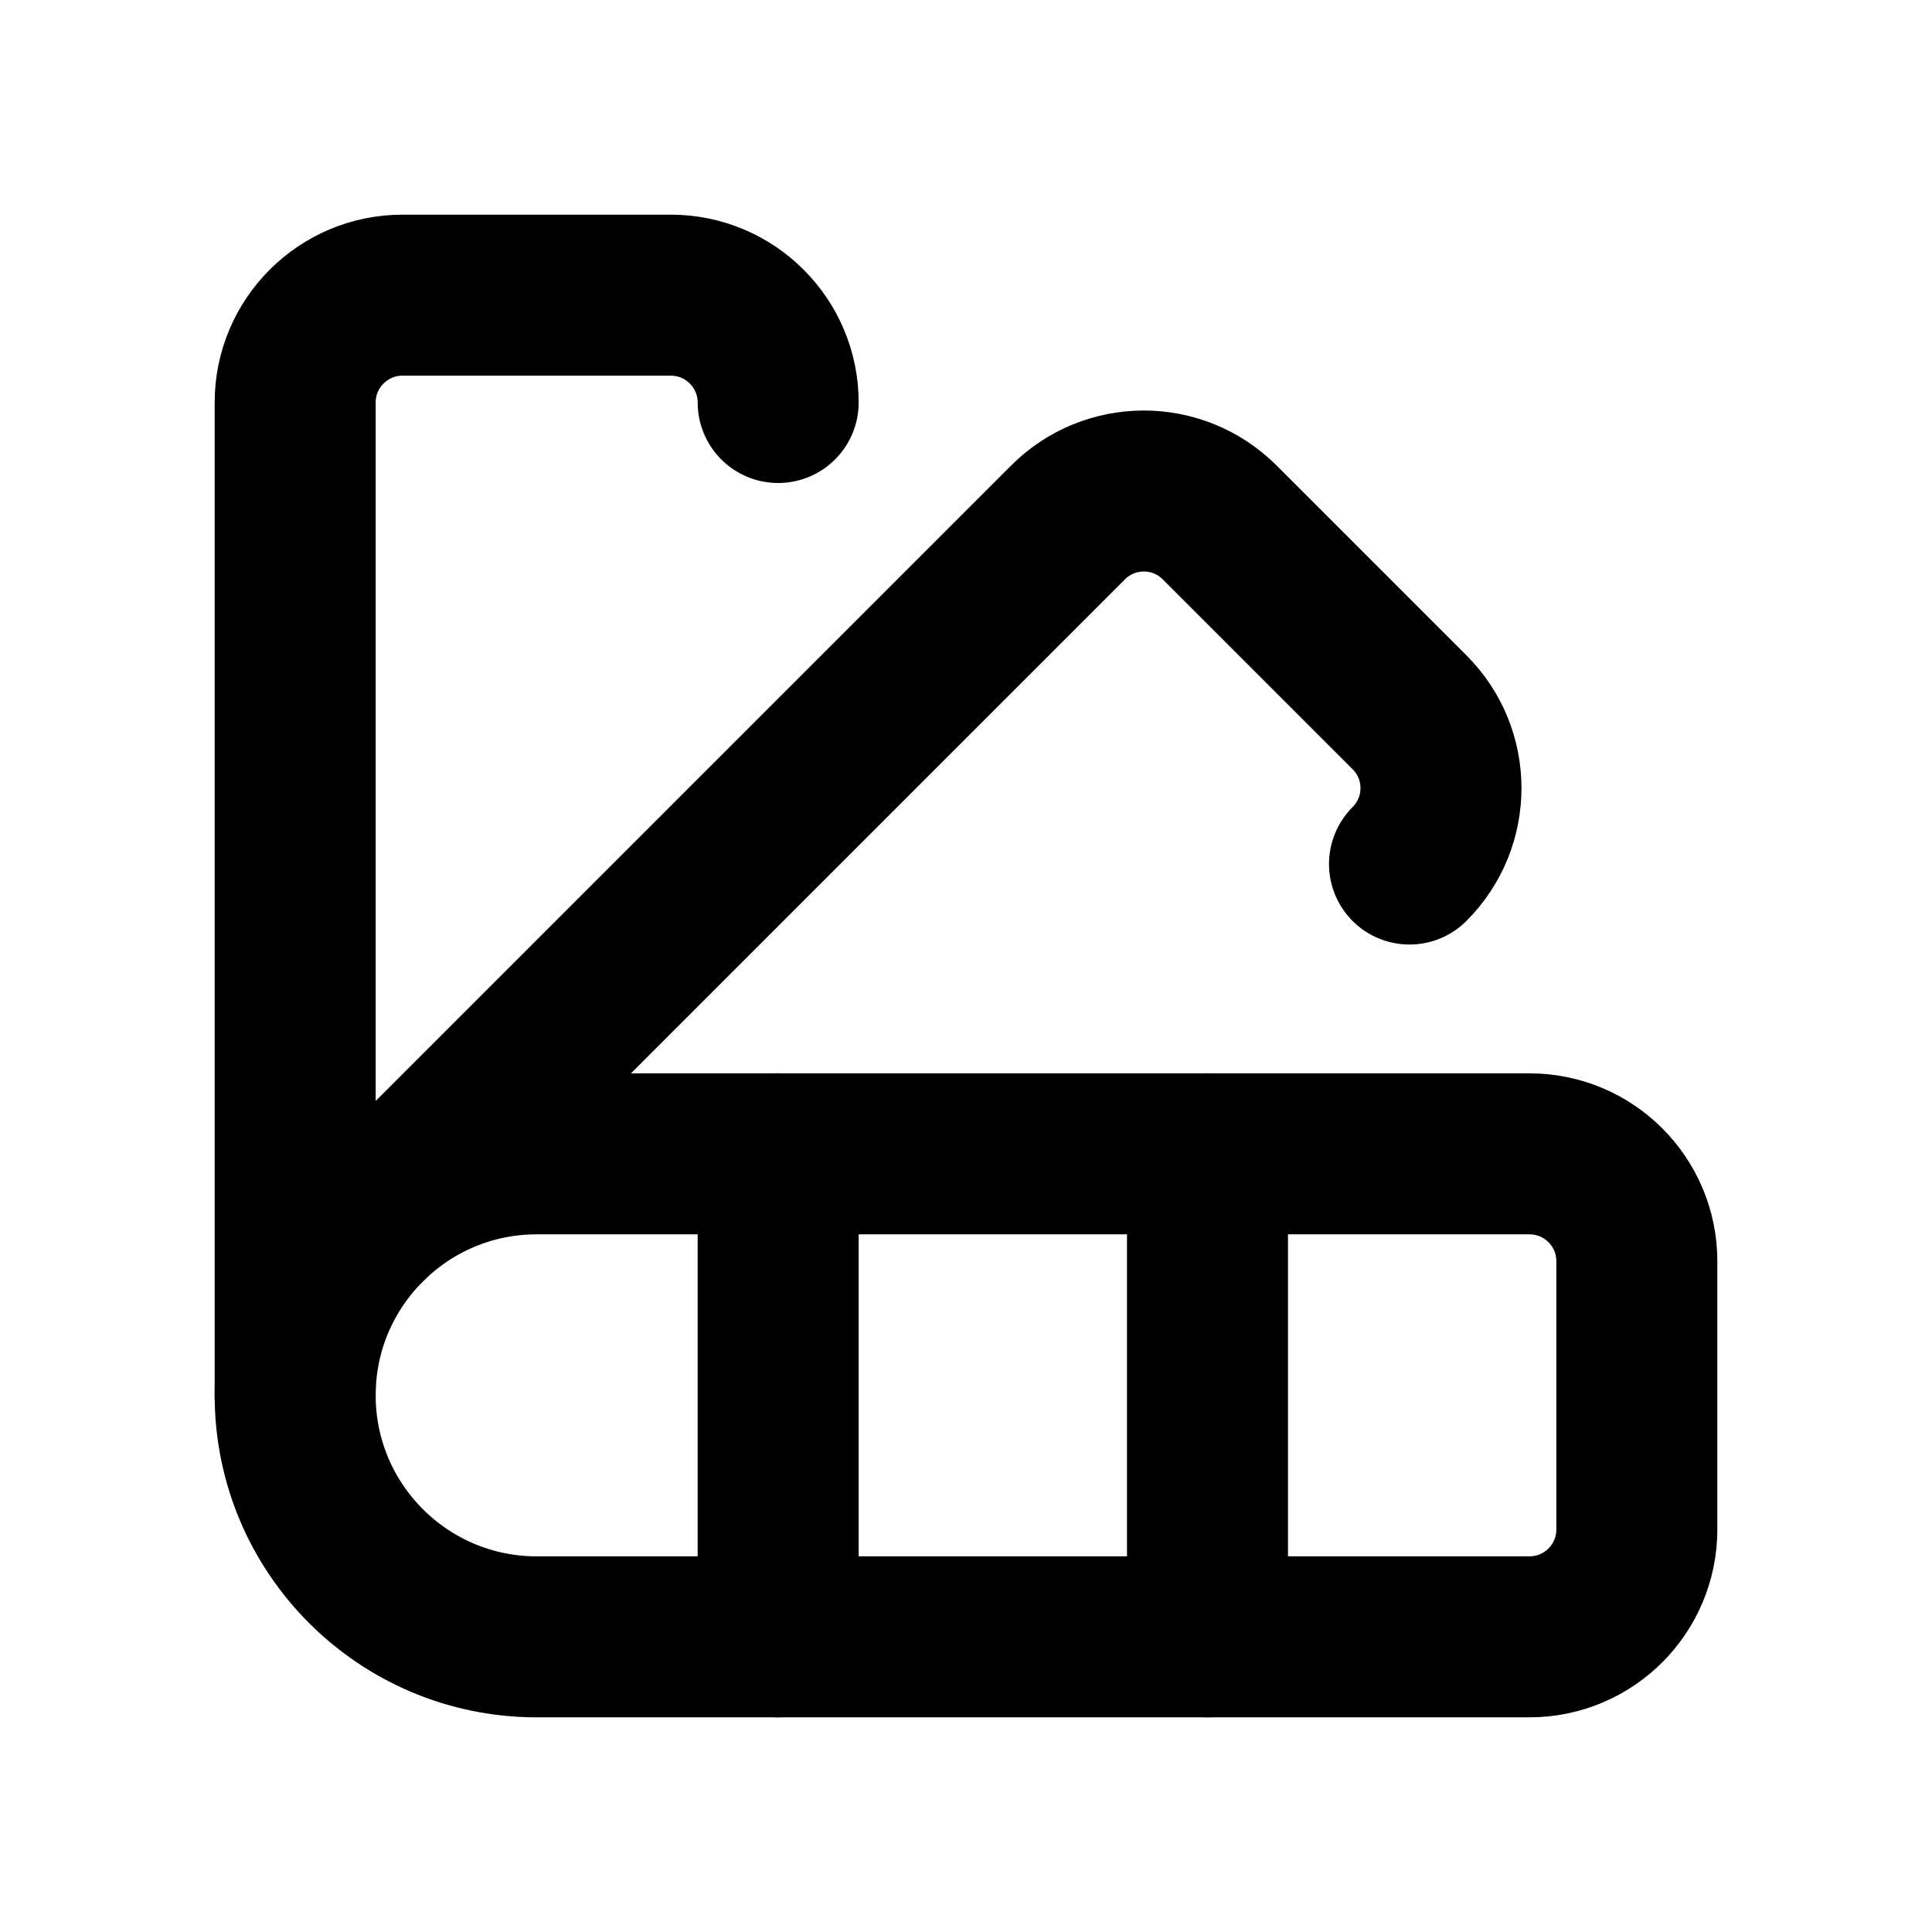
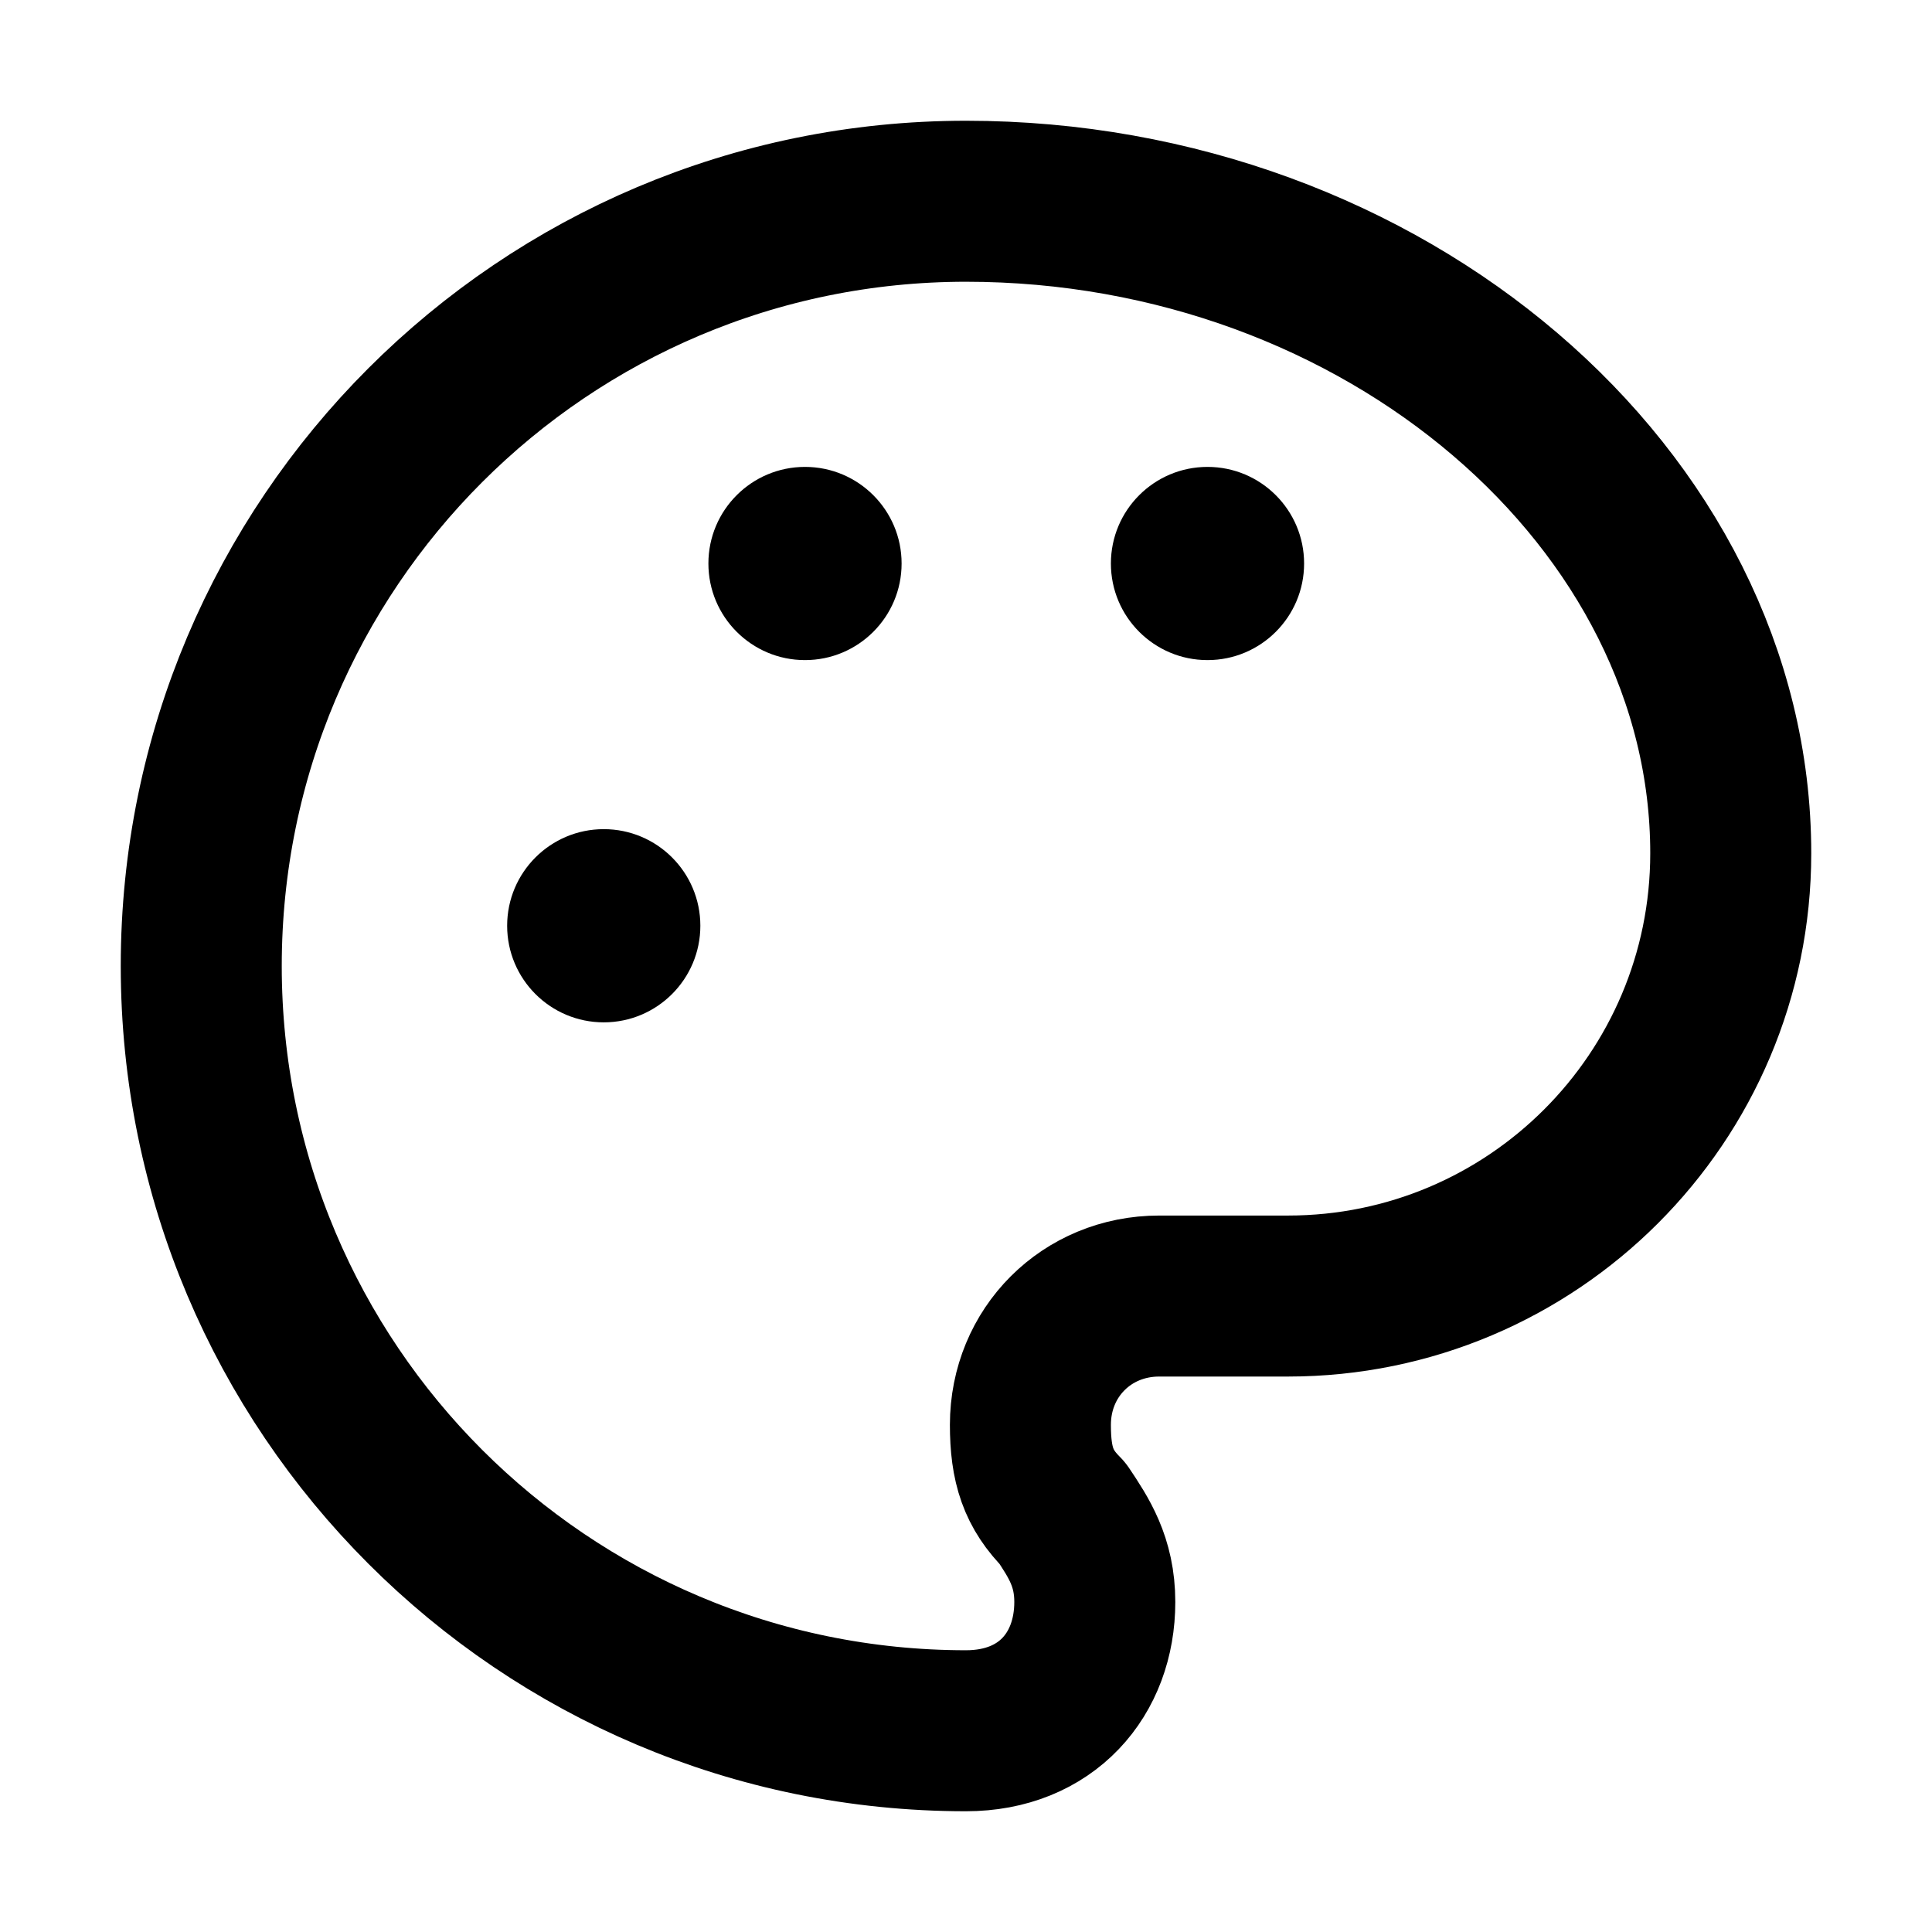
- <svg xmlns="http://www.w3.org/2000/svg" width="18" height="18" view-box="0 0 18 18" fill="none">
-   <path d="M7.25 3.75C7.25 3.198 6.802 2.75 6.25 2.75H3.75C3.198 2.75 2.75 3.198 2.75 3.75V13" stroke="currentColor" stroke-width="1.5" stroke-linecap="round" stroke-linejoin="round" fill="none" />
-   <path d="M13.132 8.05C13.523 7.659 13.523 7.026 13.132 6.636L11.364 4.868C10.973 4.477 10.34 4.477 9.95 4.868L3.409 11.409" stroke="currentColor" stroke-width="1.5" stroke-linecap="round" stroke-linejoin="round" fill="none" />
-   <path d="M2.75 13C2.75 11.758 3.758 10.75 5 10.75H14.25C14.802 10.75 15.25 11.198 15.25 11.75V14.25C15.25 14.802 14.802 15.25 14.25 15.25H5C3.758 15.25 2.75 14.242 2.75 13Z" stroke="currentColor" stroke-width="1.5" stroke-linecap="round" stroke-linejoin="round" fill="none" />
-   <path d="M7.25 10.75V15.25" stroke="currentColor" stroke-width="1.5" stroke-linecap="round" stroke-linejoin="round" fill="none" />
-   <path d="M11.25 10.75V15.25" stroke="currentColor" stroke-width="1.5" stroke-linecap="round" stroke-linejoin="round" fill="none" />
+ <svg xmlns="http://www.w3.org/2000/svg" width="24" height="24" viewBox="0 0 24 24" fill="none" stroke="currentColor" stroke-width="2" stroke-linecap="round" stroke-linejoin="round">
+   <path d="M12 2.5a9.5 9.5 0 0 0 0 19c1 0 1.6-.7 1.6-1.6 0-.5-.2-.8-.4-1.1-.3-.3-.4-.6-.4-1.1 0-.9.7-1.6 1.6-1.6H16a5.5 5.5 0 0 0 5.5-5.5c0-4.4-4.3-8.1-9.5-8.1Z" />
+   <circle cx="7.5" cy="11.5" r="1.2" fill="currentColor" stroke="none" />
+   <circle cx="10" cy="7" r="1.2" fill="currentColor" stroke="none" />
+   <circle cx="15" cy="7" r="1.2" fill="currentColor" stroke="none" />
</svg>
